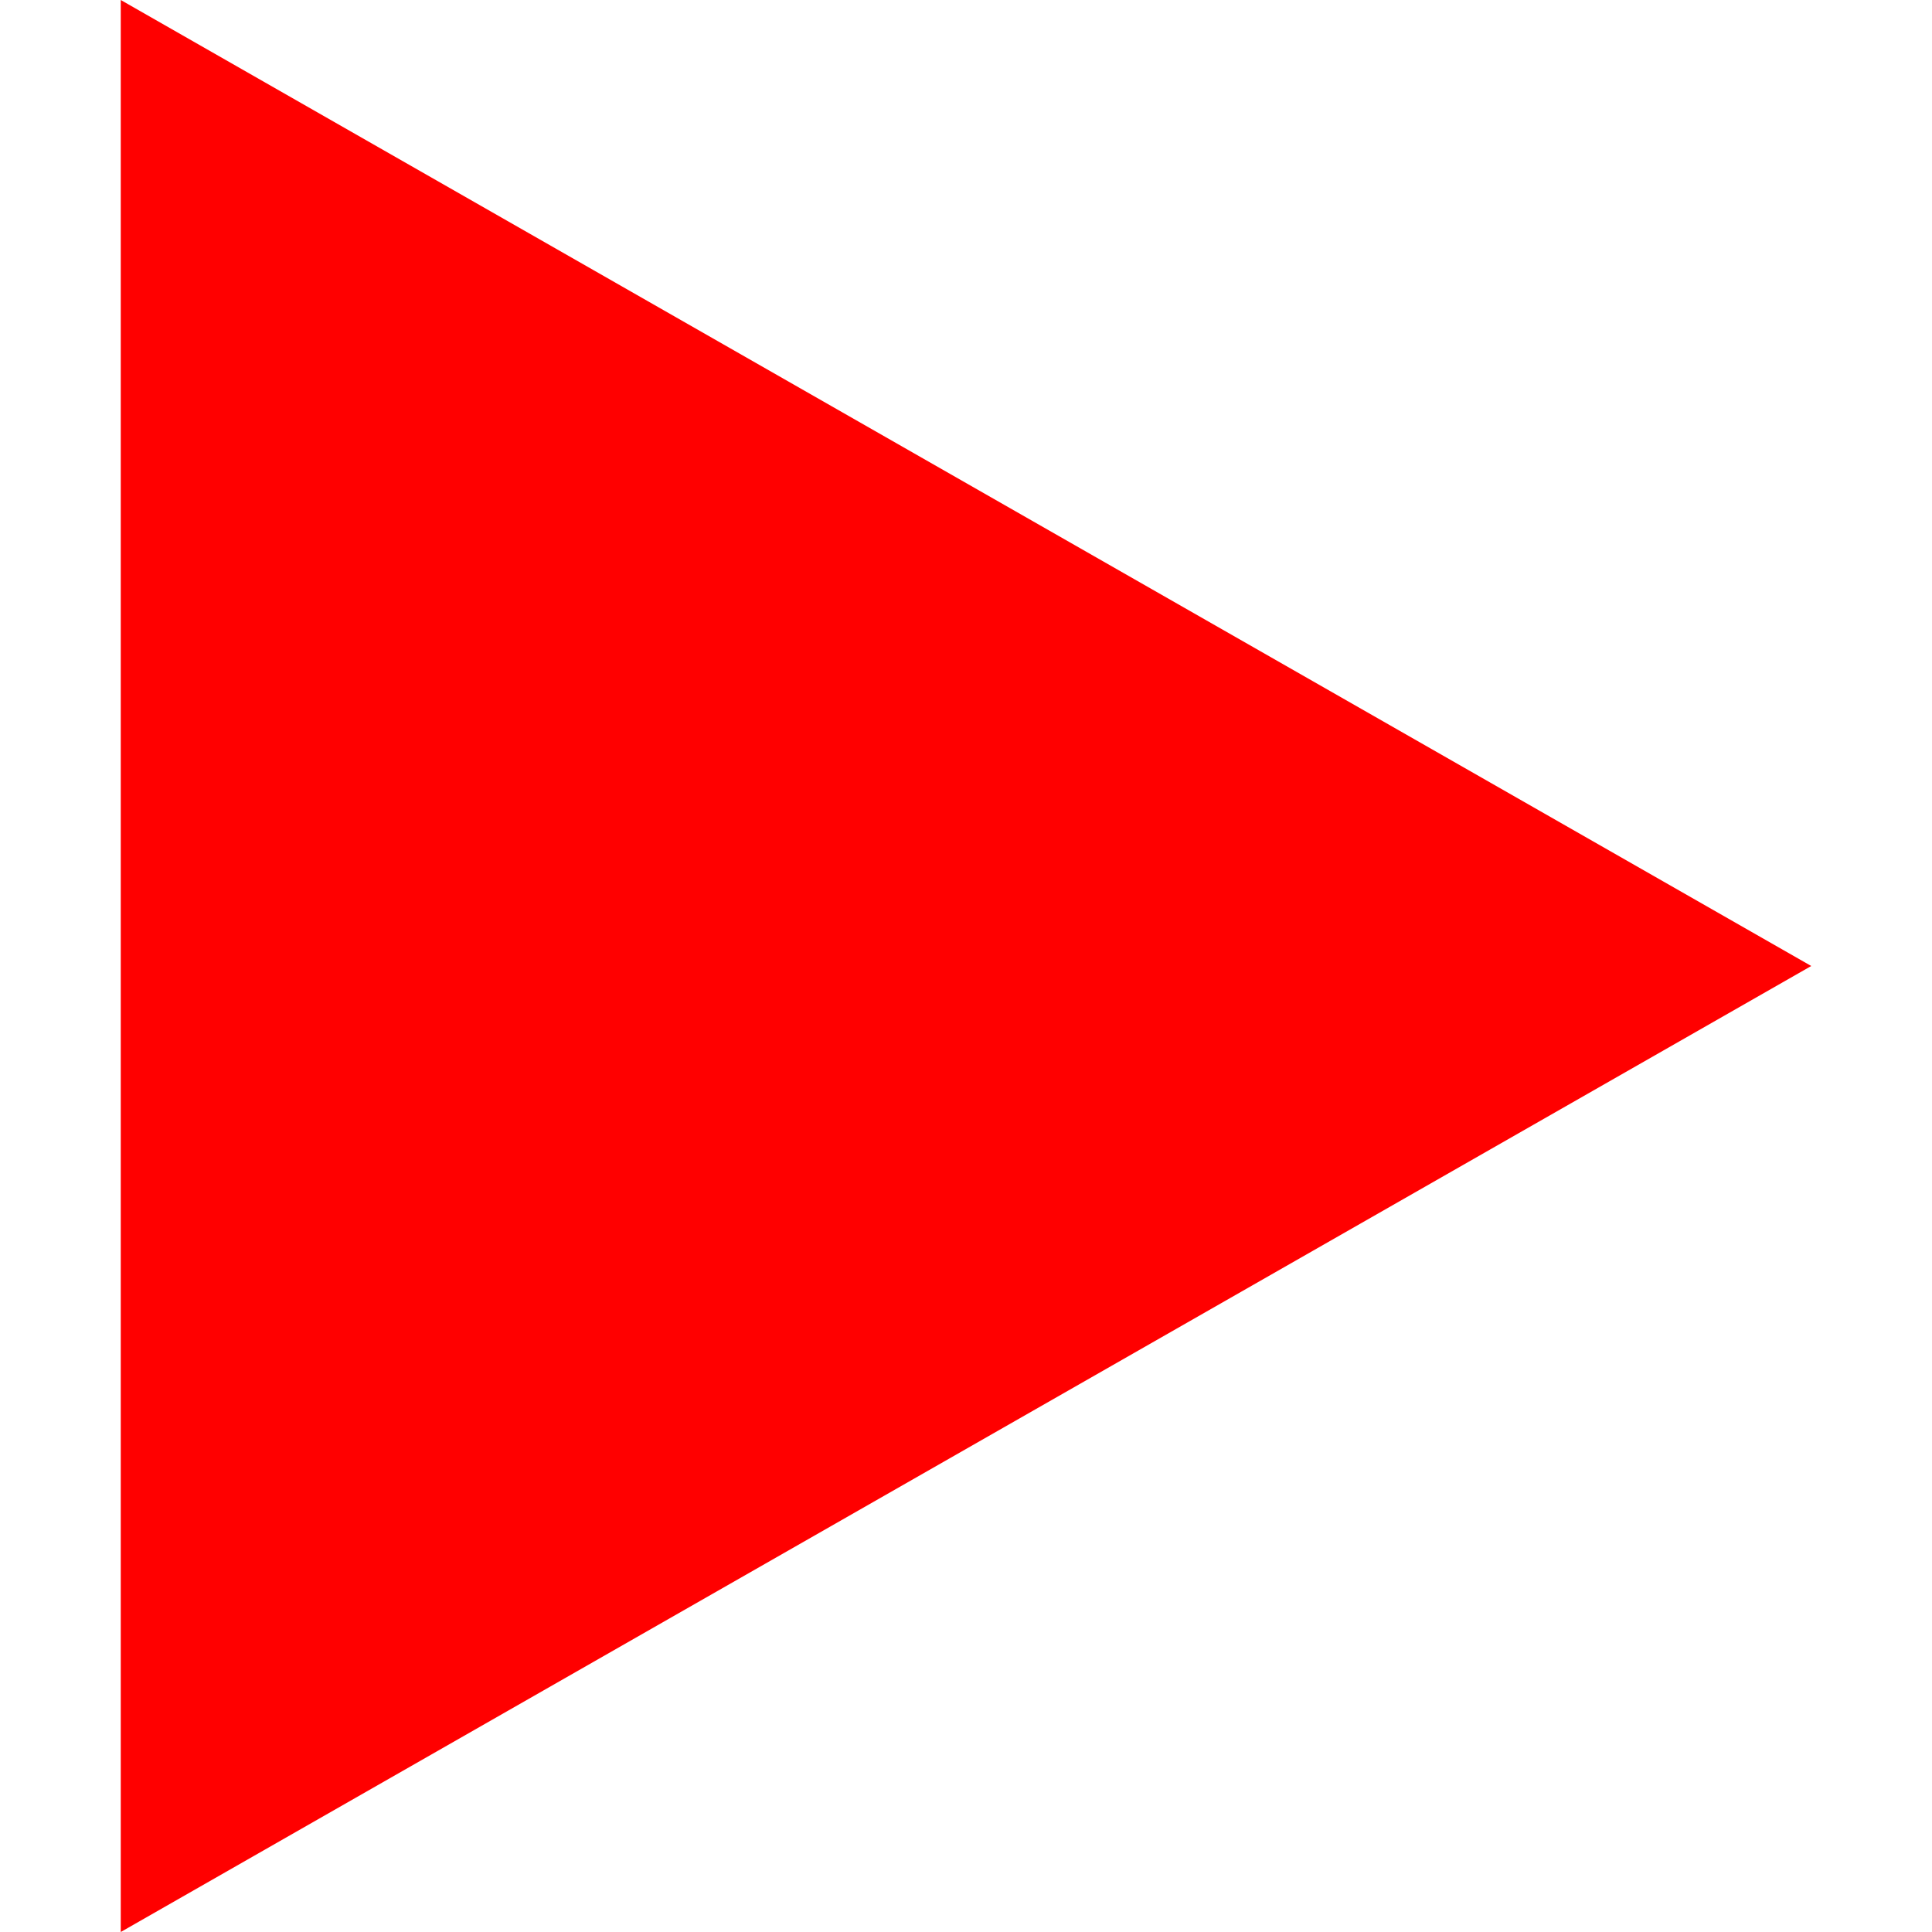
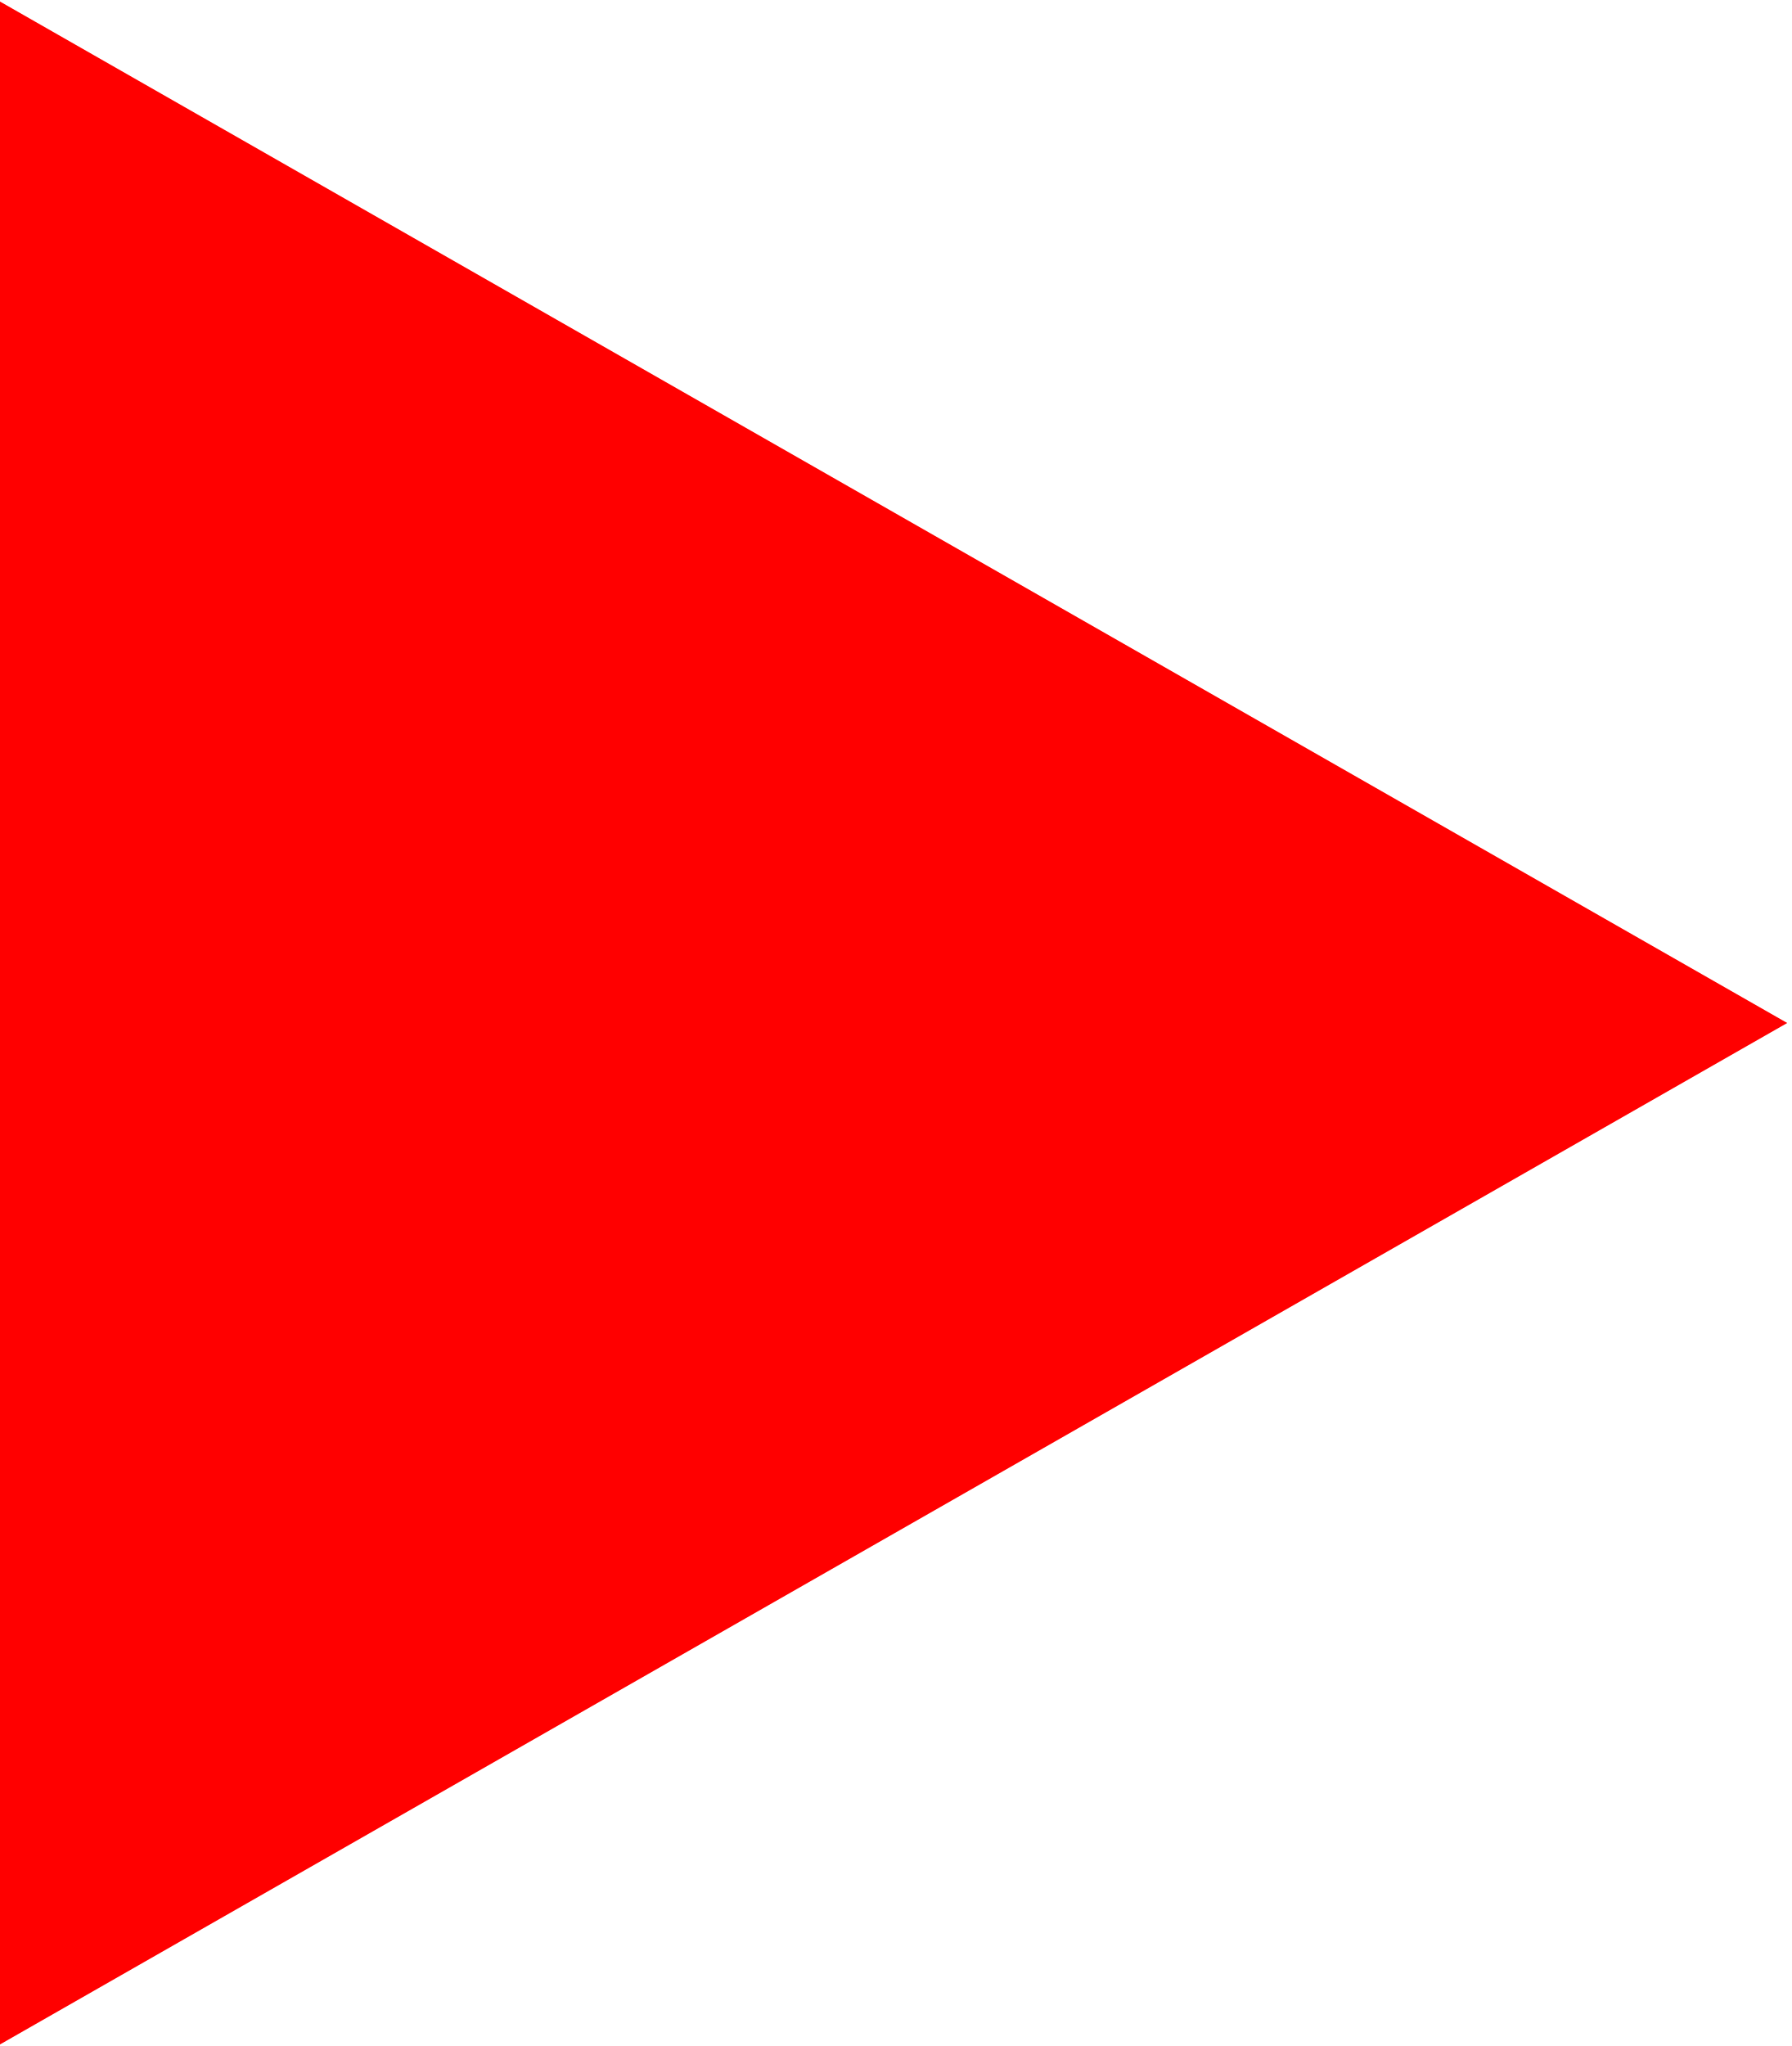
- <svg xmlns="http://www.w3.org/2000/svg" width="500" zoomAndPan="magnify" viewBox="0 0 375 375" height="500" preserveAspectRatio="xMidYMid meet" version="1.0">
+ <svg xmlns="http://www.w3.org/2000/svg" width="438" zoomAndPan="magnify" viewBox="0 0 328.5 375" height="500" preserveAspectRatio="xMidYMid meet" version="1.0">
  <defs>
-     <clipPath id="324f01b756">
-       <path d="M 23.438 0 L 351.562 0 L 351.562 375 L 23.438 375 Z M 23.438 0 " clip-rule="nonzero" />
+     <clipPath id="b475a1c5fd">
+       <path d="M 0 0.285 L 327.625 0.285 L 327.625 374.715 L 0 374.715 Z M 0 0.285 " clip-rule="nonzero" />
    </clipPath>
-     <clipPath id="817cd0f6a5">
-       <path d="M 351.562 187.5 L 23.438 375 L 23.438 0 Z M 351.562 187.5 " clip-rule="nonzero" />
+     <clipPath id="cd32518716">
+       <path d="M 327.625 187.5 L 0 374.715 L 0 0.285 Z M 327.625 187.5 " clip-rule="nonzero" />
    </clipPath>
  </defs>
-   <g clip-path="url(#324f01b756)">
-     <g clip-path="url(#817cd0f6a5)">
-       <path fill="#ff0000" d="M 351.562 0 L 351.562 375.551 L 23.438 375.551 L 23.438 0 Z M 351.562 0 " fill-opacity="1" fill-rule="nonzero" />
+   <g clip-path="url(#b475a1c5fd)">
+     <g clip-path="url(#cd32518716)">
+       <path fill="#ff0000" d="M 327.625 0.285 L 327.625 375.262 L 0 375.262 L 0 0.285 Z M 327.625 0.285 " fill-opacity="1" fill-rule="nonzero" />
    </g>
  </g>
</svg>
